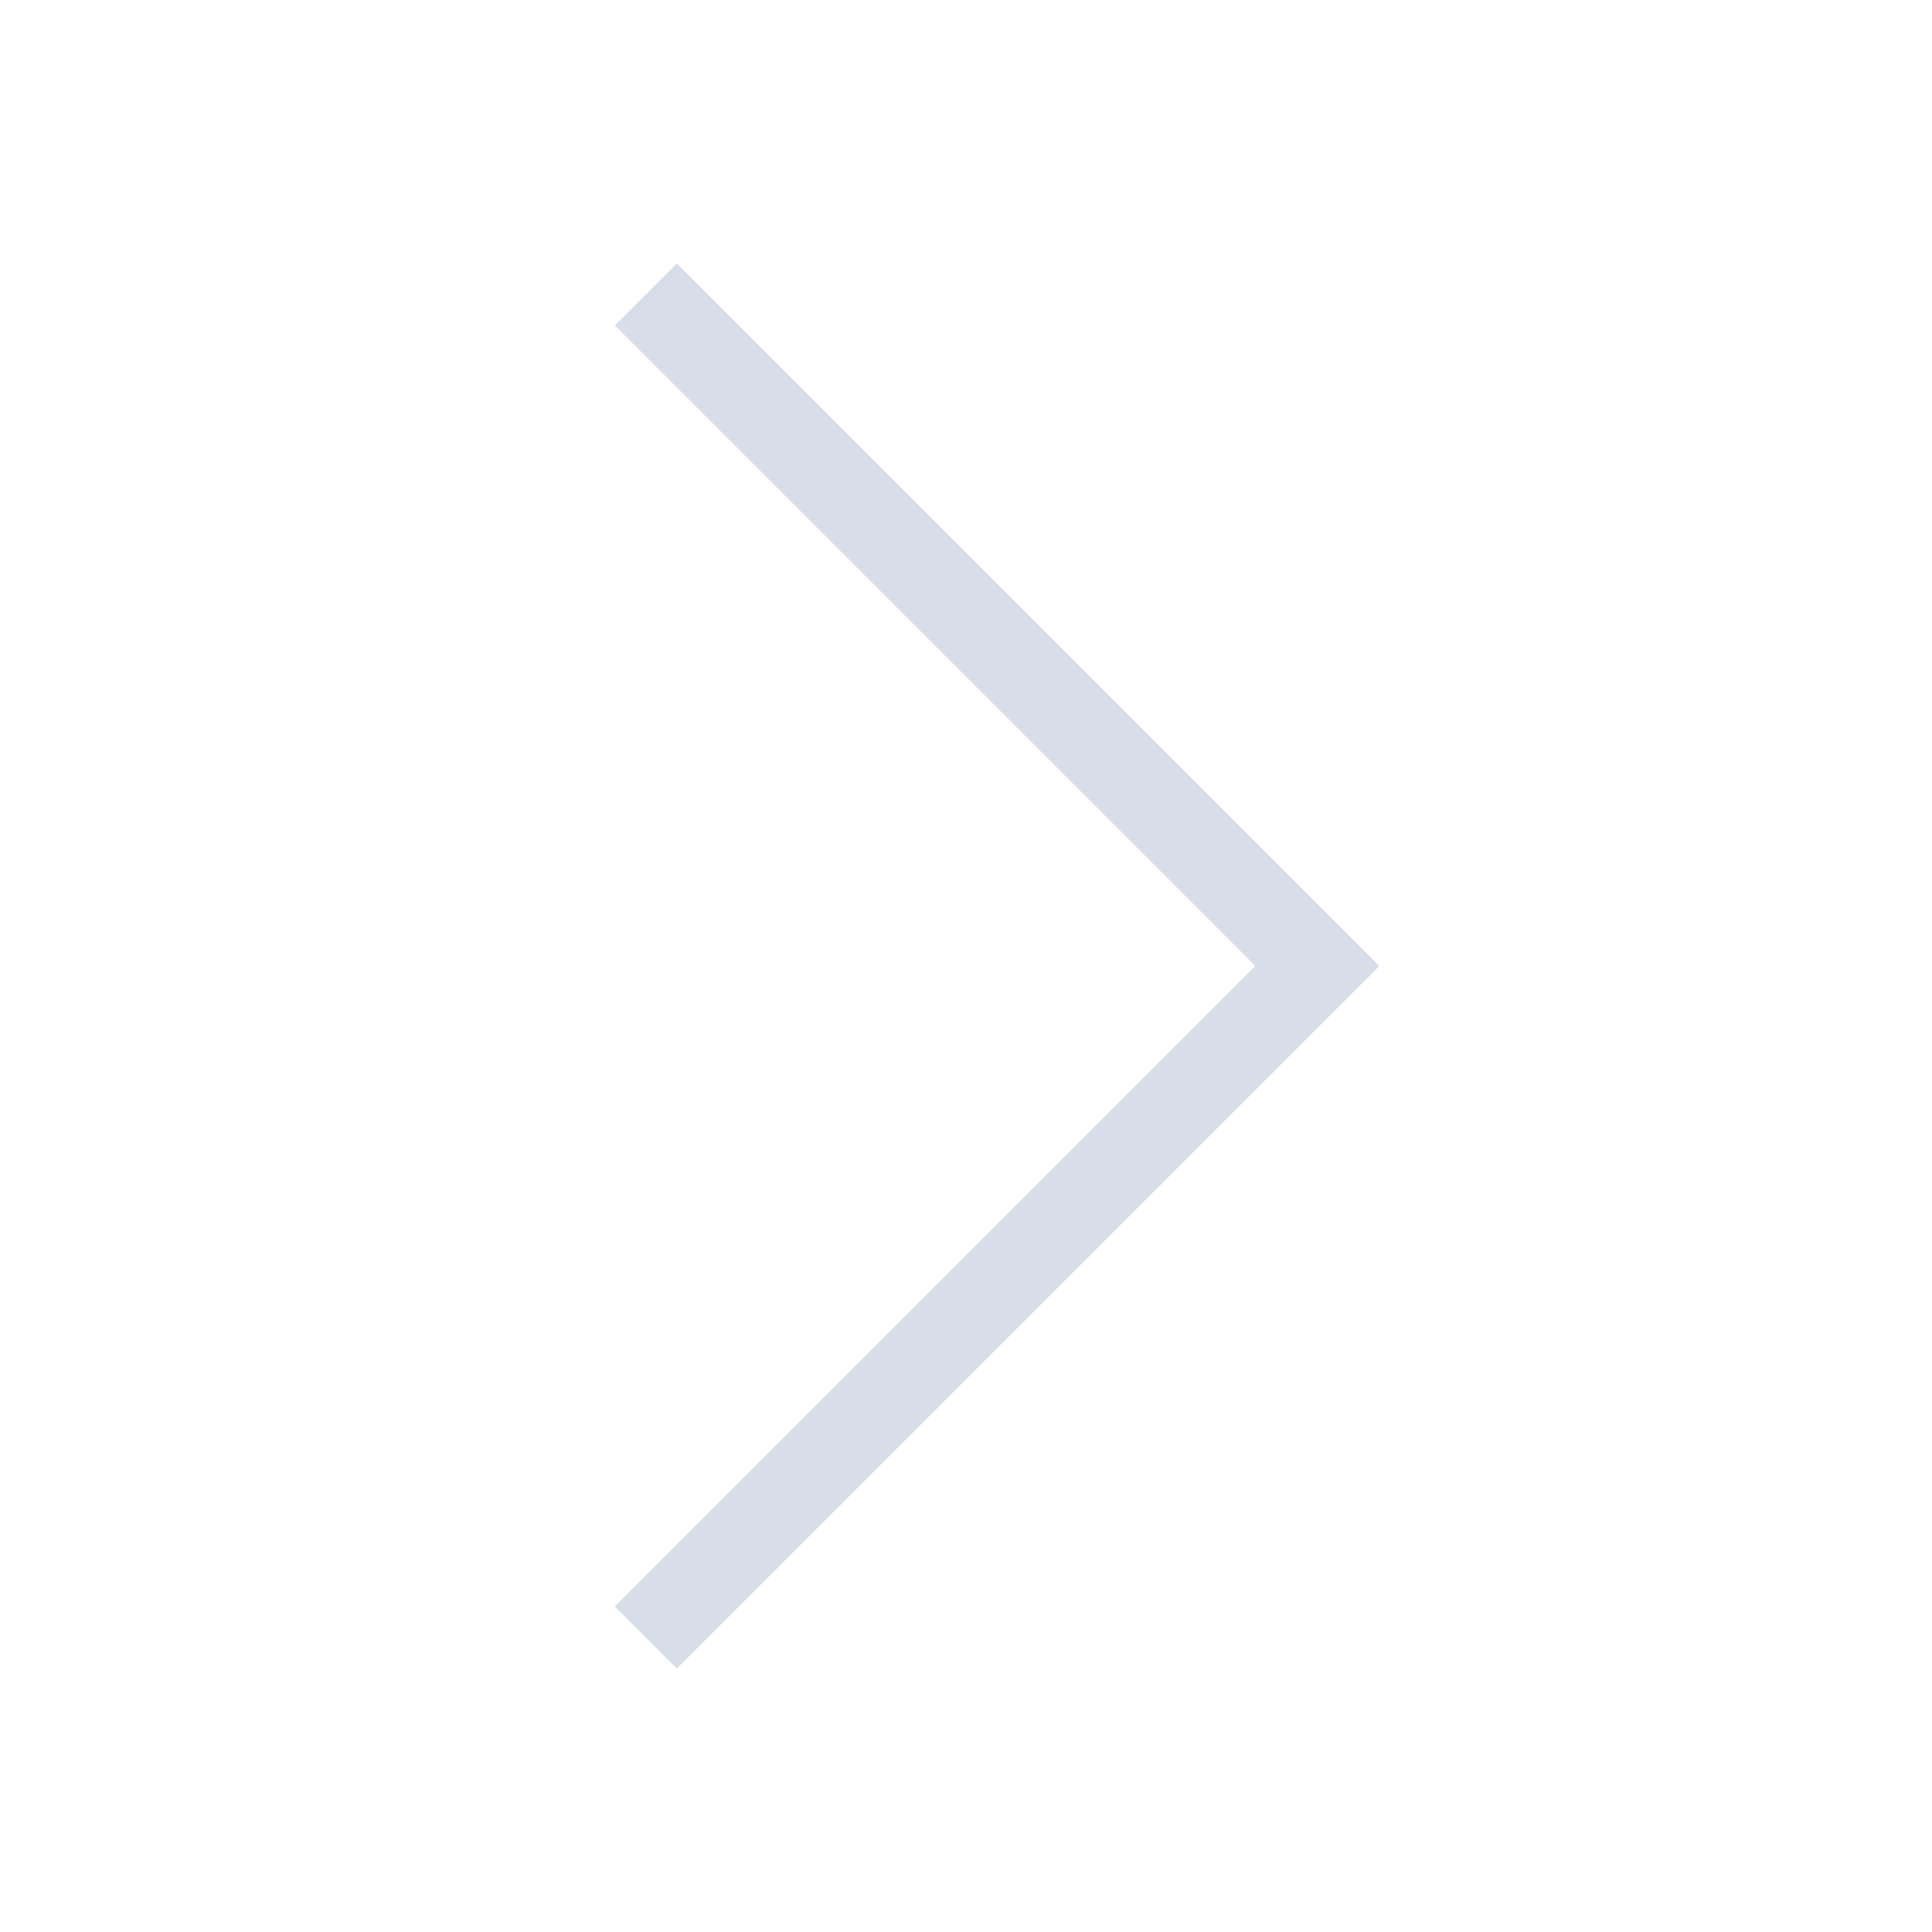
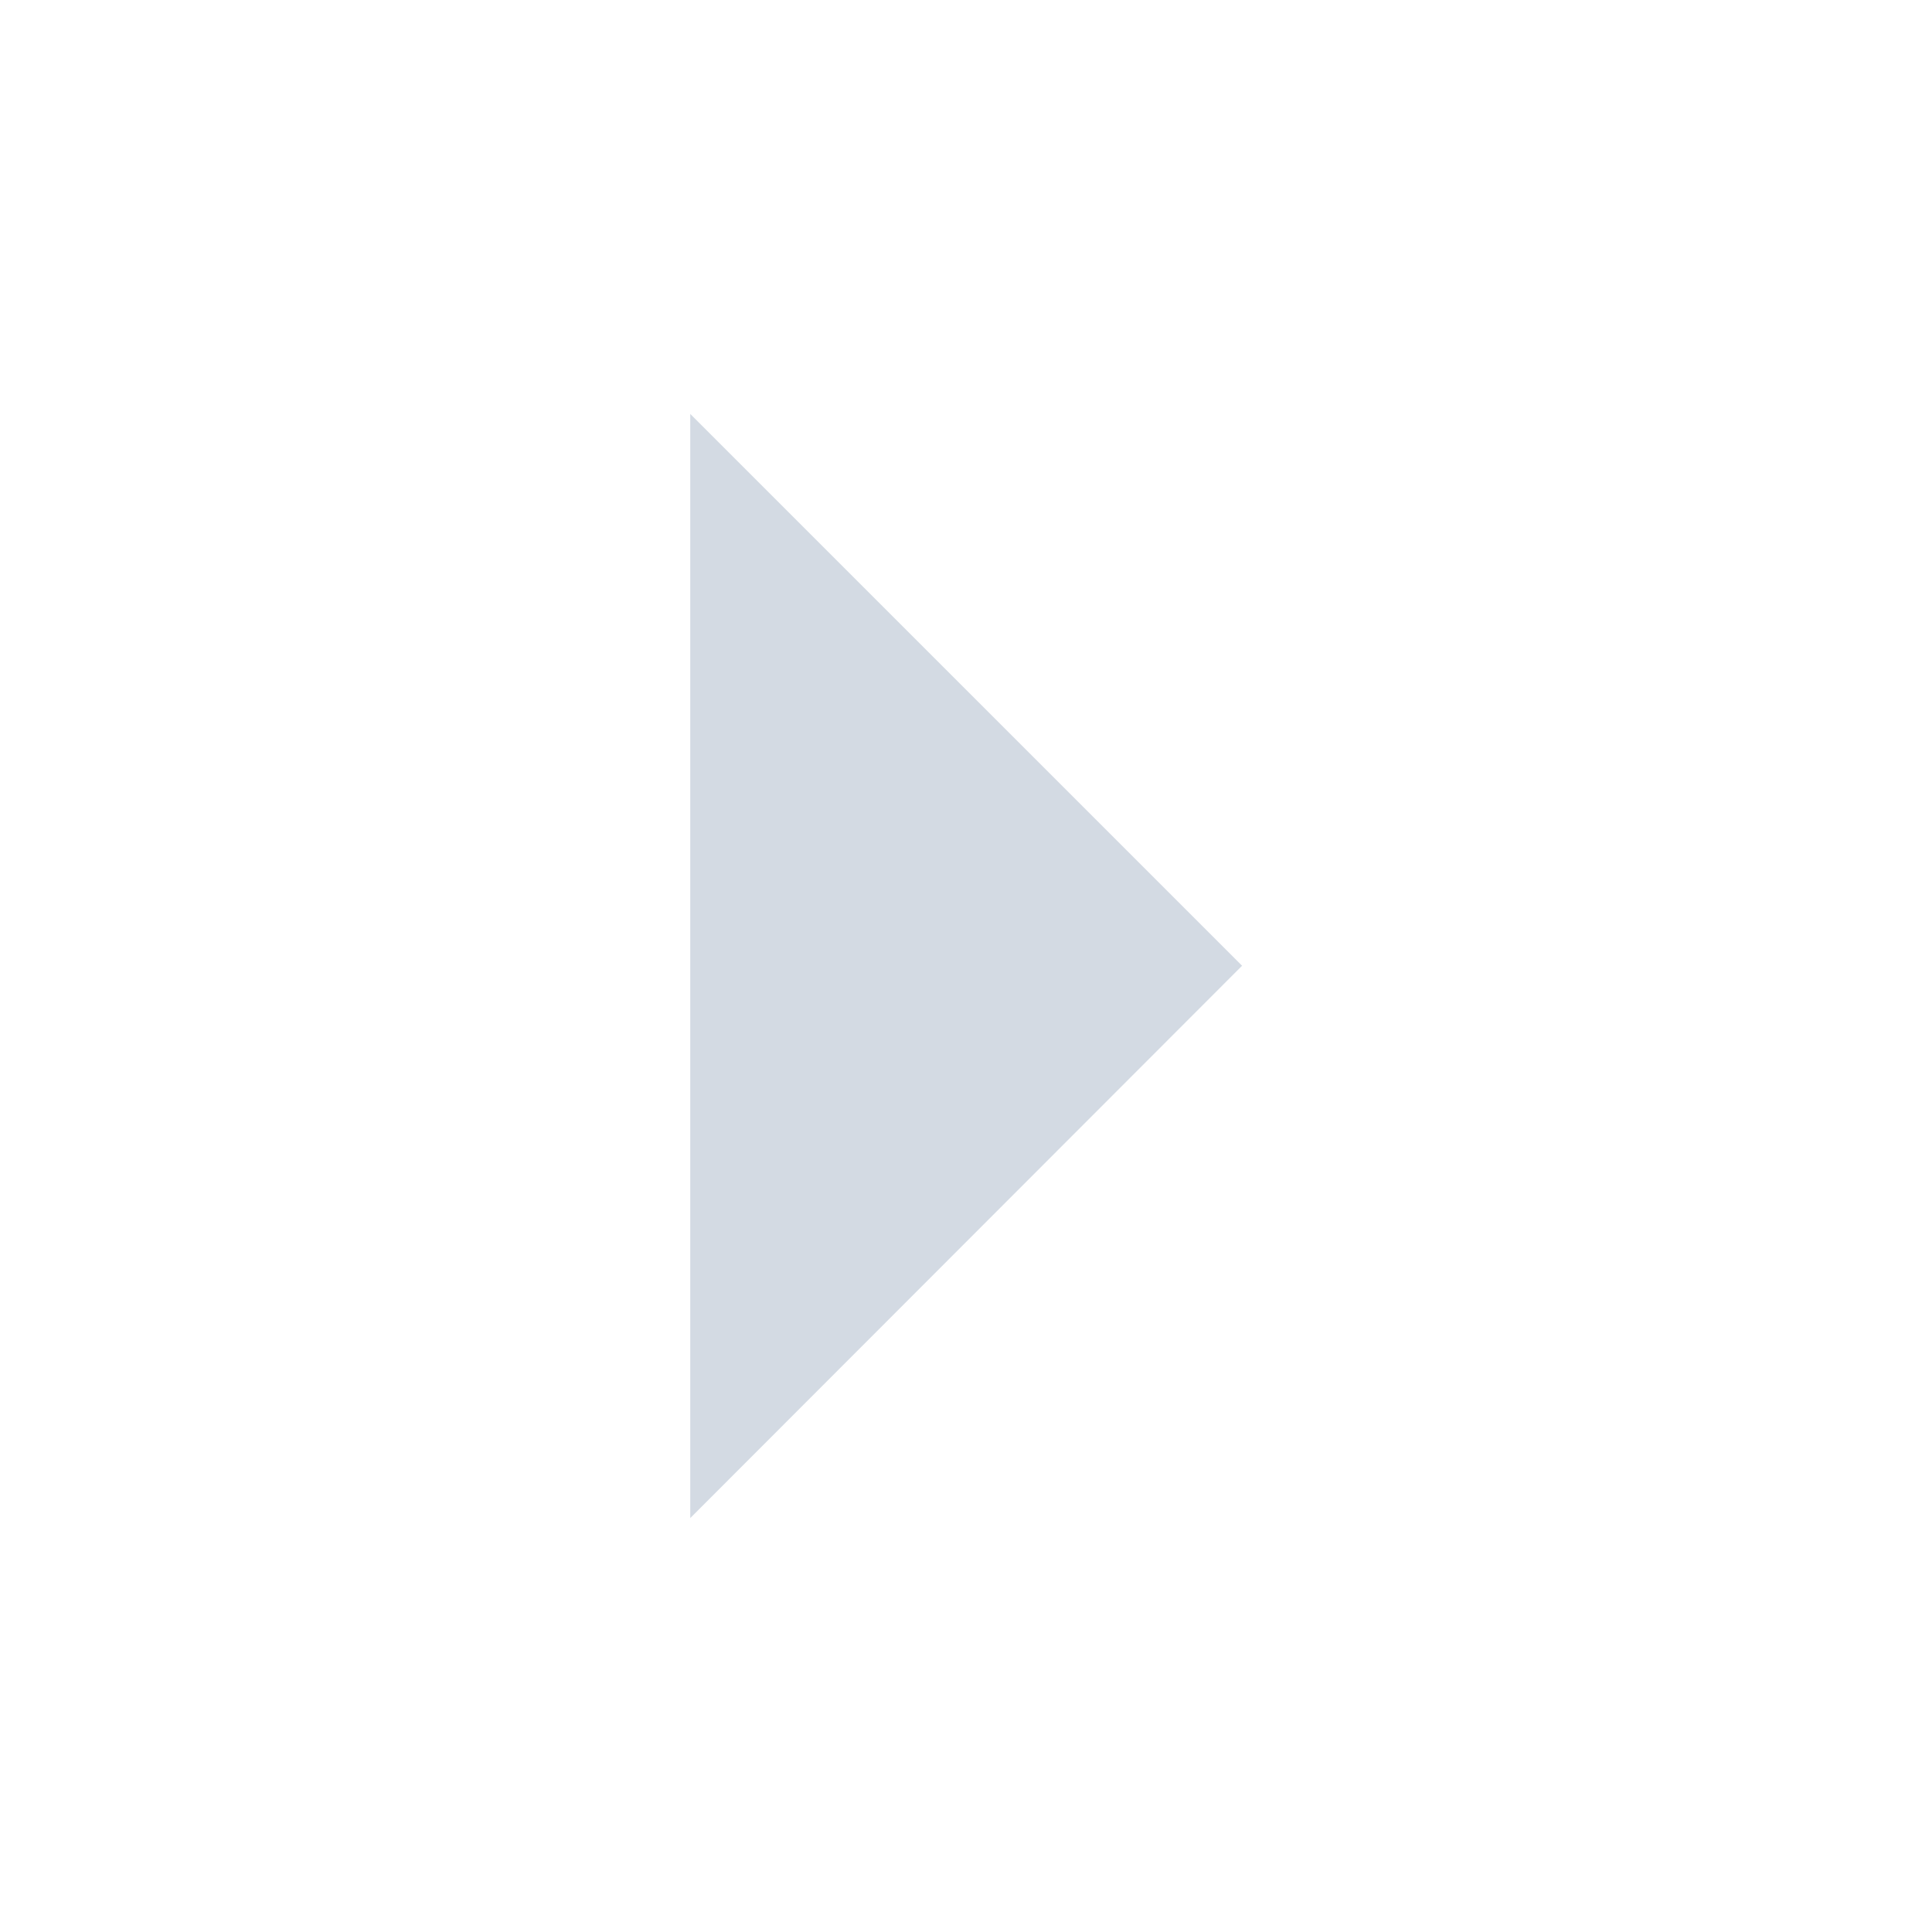
- <svg xmlns="http://www.w3.org/2000/svg" viewBox="0 0 22 22">
-   <defs>
-     <style type="text/css">.ColorScheme-Text {
-         color:#d8dee9;
-       }</style>
-   </defs>
-   <path class="ColorScheme-Text" d="m7.707 3-0.707 0.707 7.293 7.293-7.293 7.293 0.707 0.707 8-8-8-8" fill="currentColor" />
+ <svg xmlns="http://www.w3.org/2000/svg" viewBox="0 0 14 14" version="1.1" id="svg1" width="14" height="14">
+   <defs id="defs1" />
+   <style type="text/css" id="current-color-scheme">.ColorScheme-Text { color: #fcfcfc; } </style>
+   <g id="right-arrow" transform="matrix(0,3.779526,-3.779526,0,977.5192,-58.99996)" style="stroke-width:0.265">
+     <rect style="opacity:1;fill:none;fill-opacity:1;stroke:none;stroke-width:0.01;stroke-linecap:square;stroke-linejoin:miter;stroke-miterlimit:4;stroke-dasharray:none;stroke-dashoffset:0;stroke-opacity:1" id="rect4168" width="3.704" height="3.704" x="254.931" y="15.61" transform="matrix(0,1,1,0,0,0)" />
+     <path style="fill:#d3dae3;fill-opacity:1;fill-rule:evenodd;stroke:none;stroke-width:0.07px;stroke-linecap:butt;stroke-linejoin:miter;stroke-opacity:1" d="m 17.462,256.254 -1.058,1.058 h 2.117 z" id="path4170" />
+   </g>
</svg>
